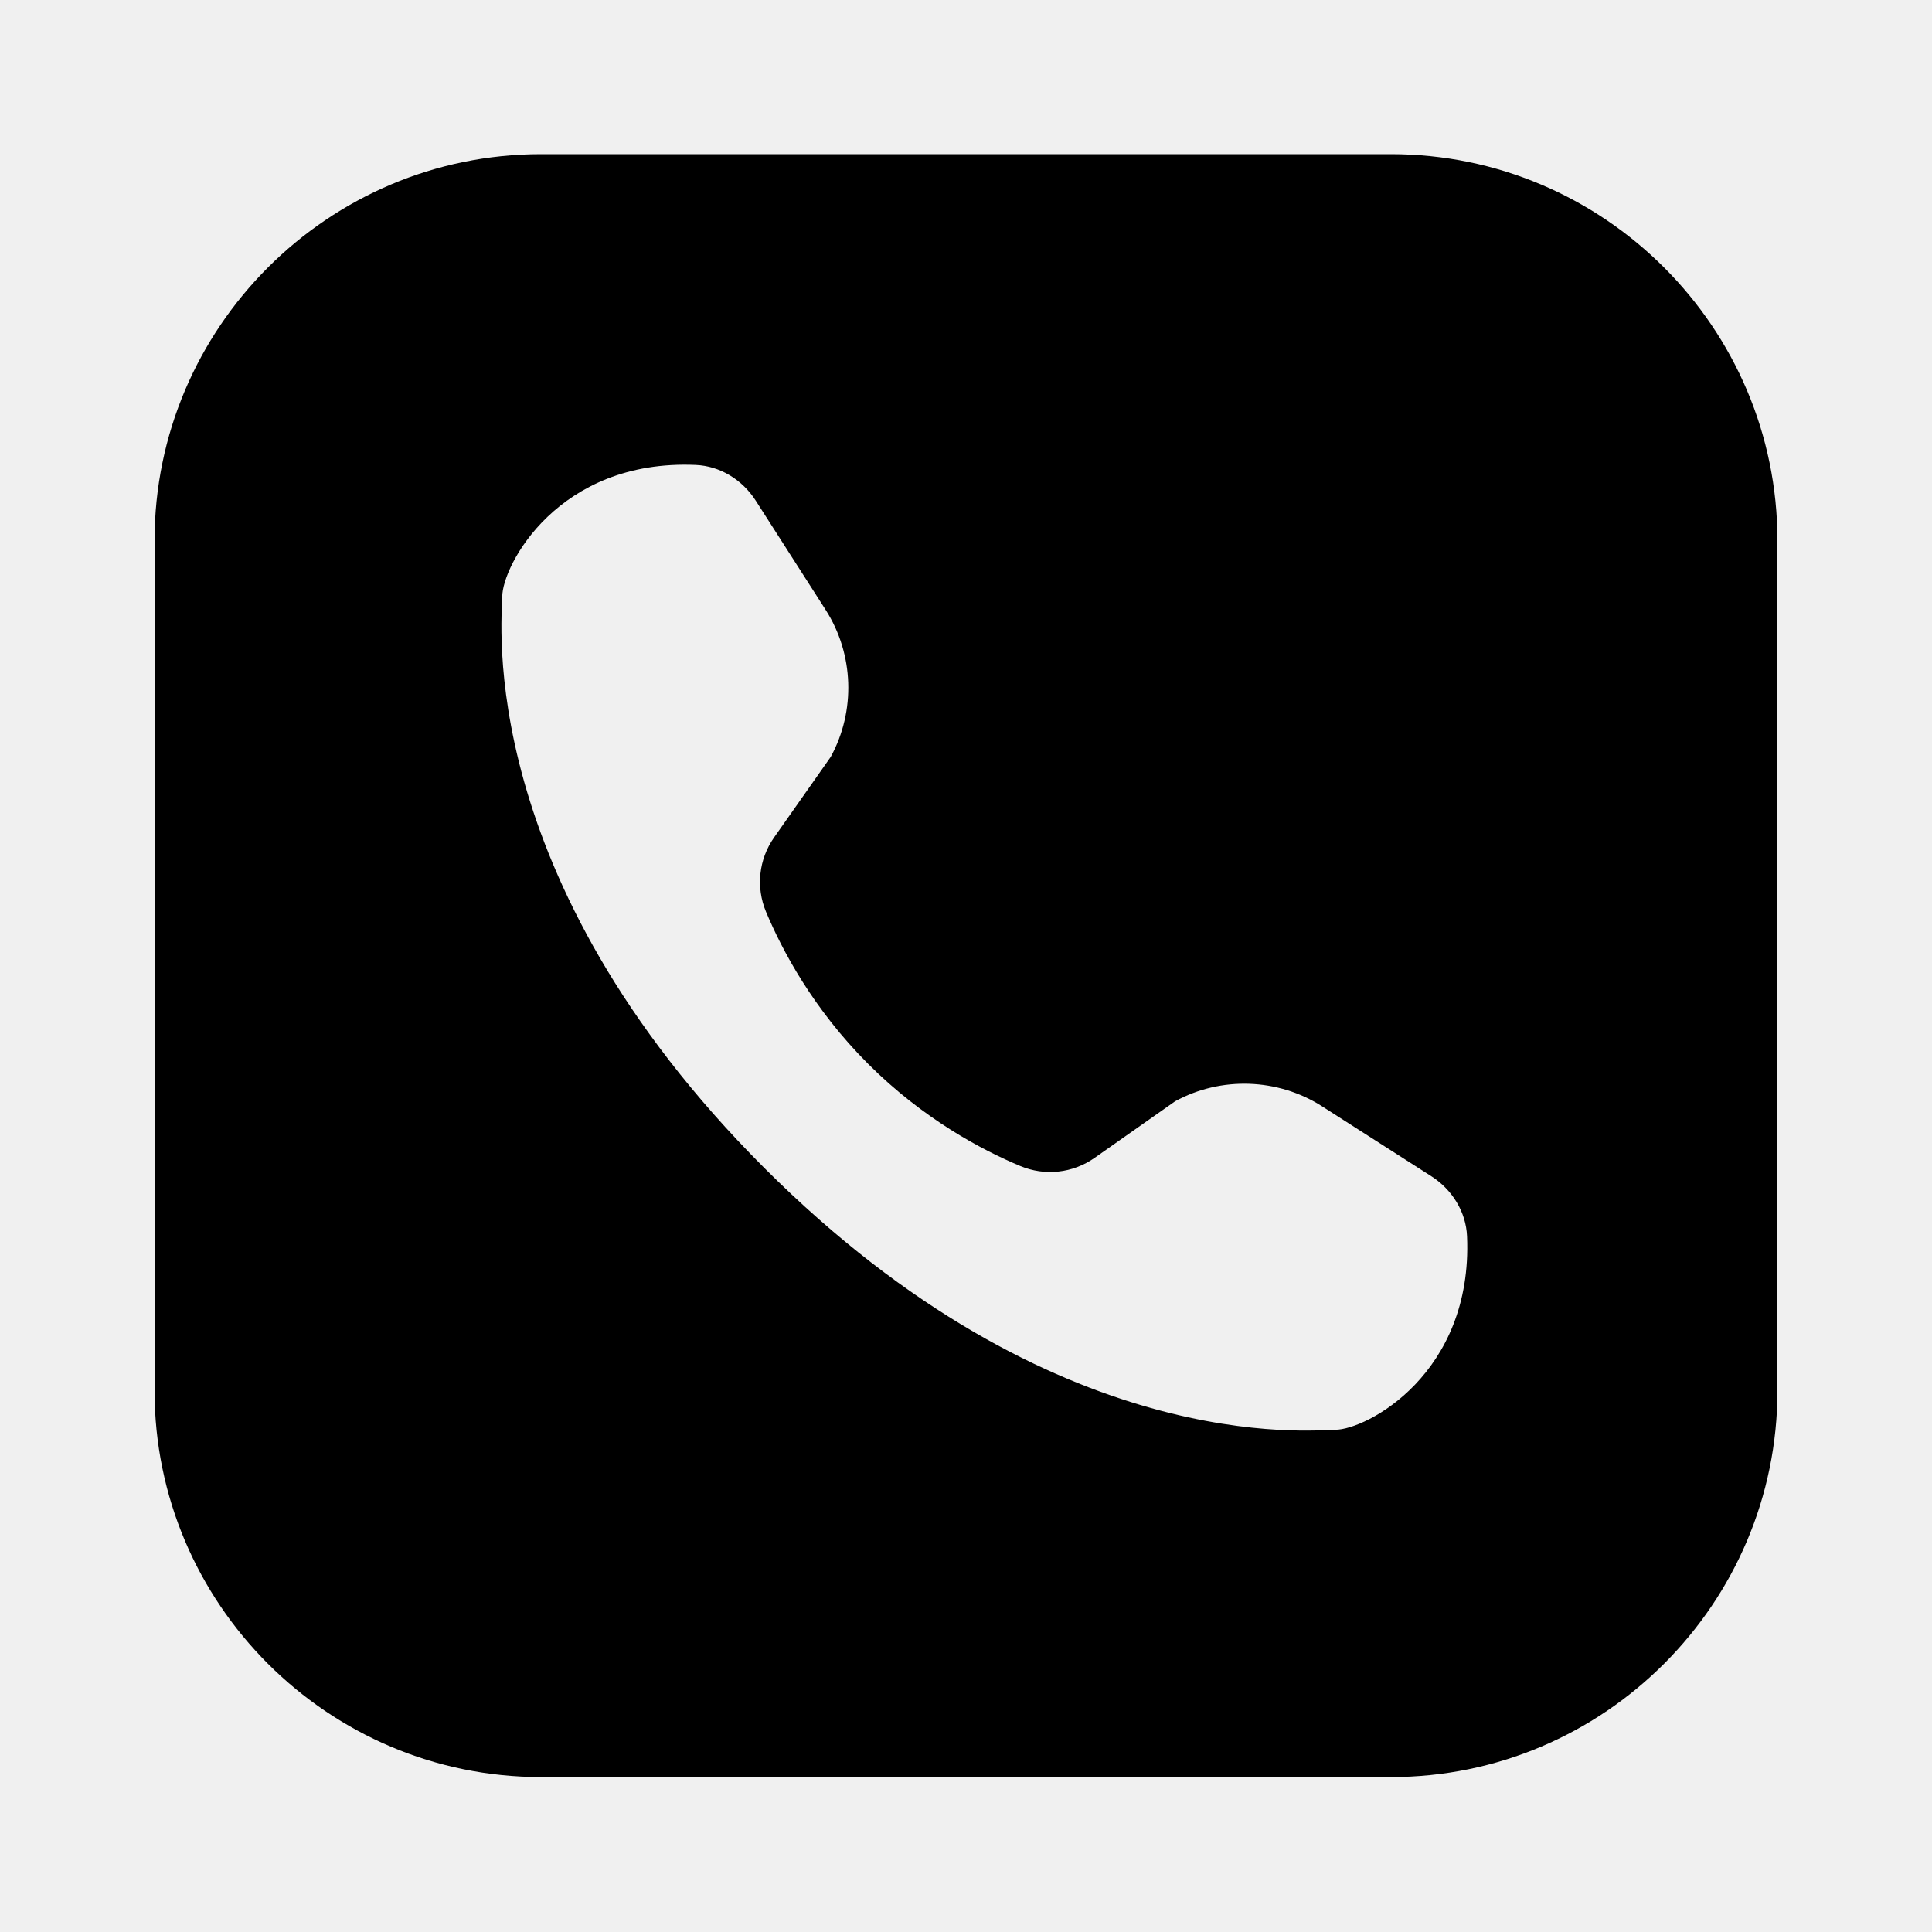
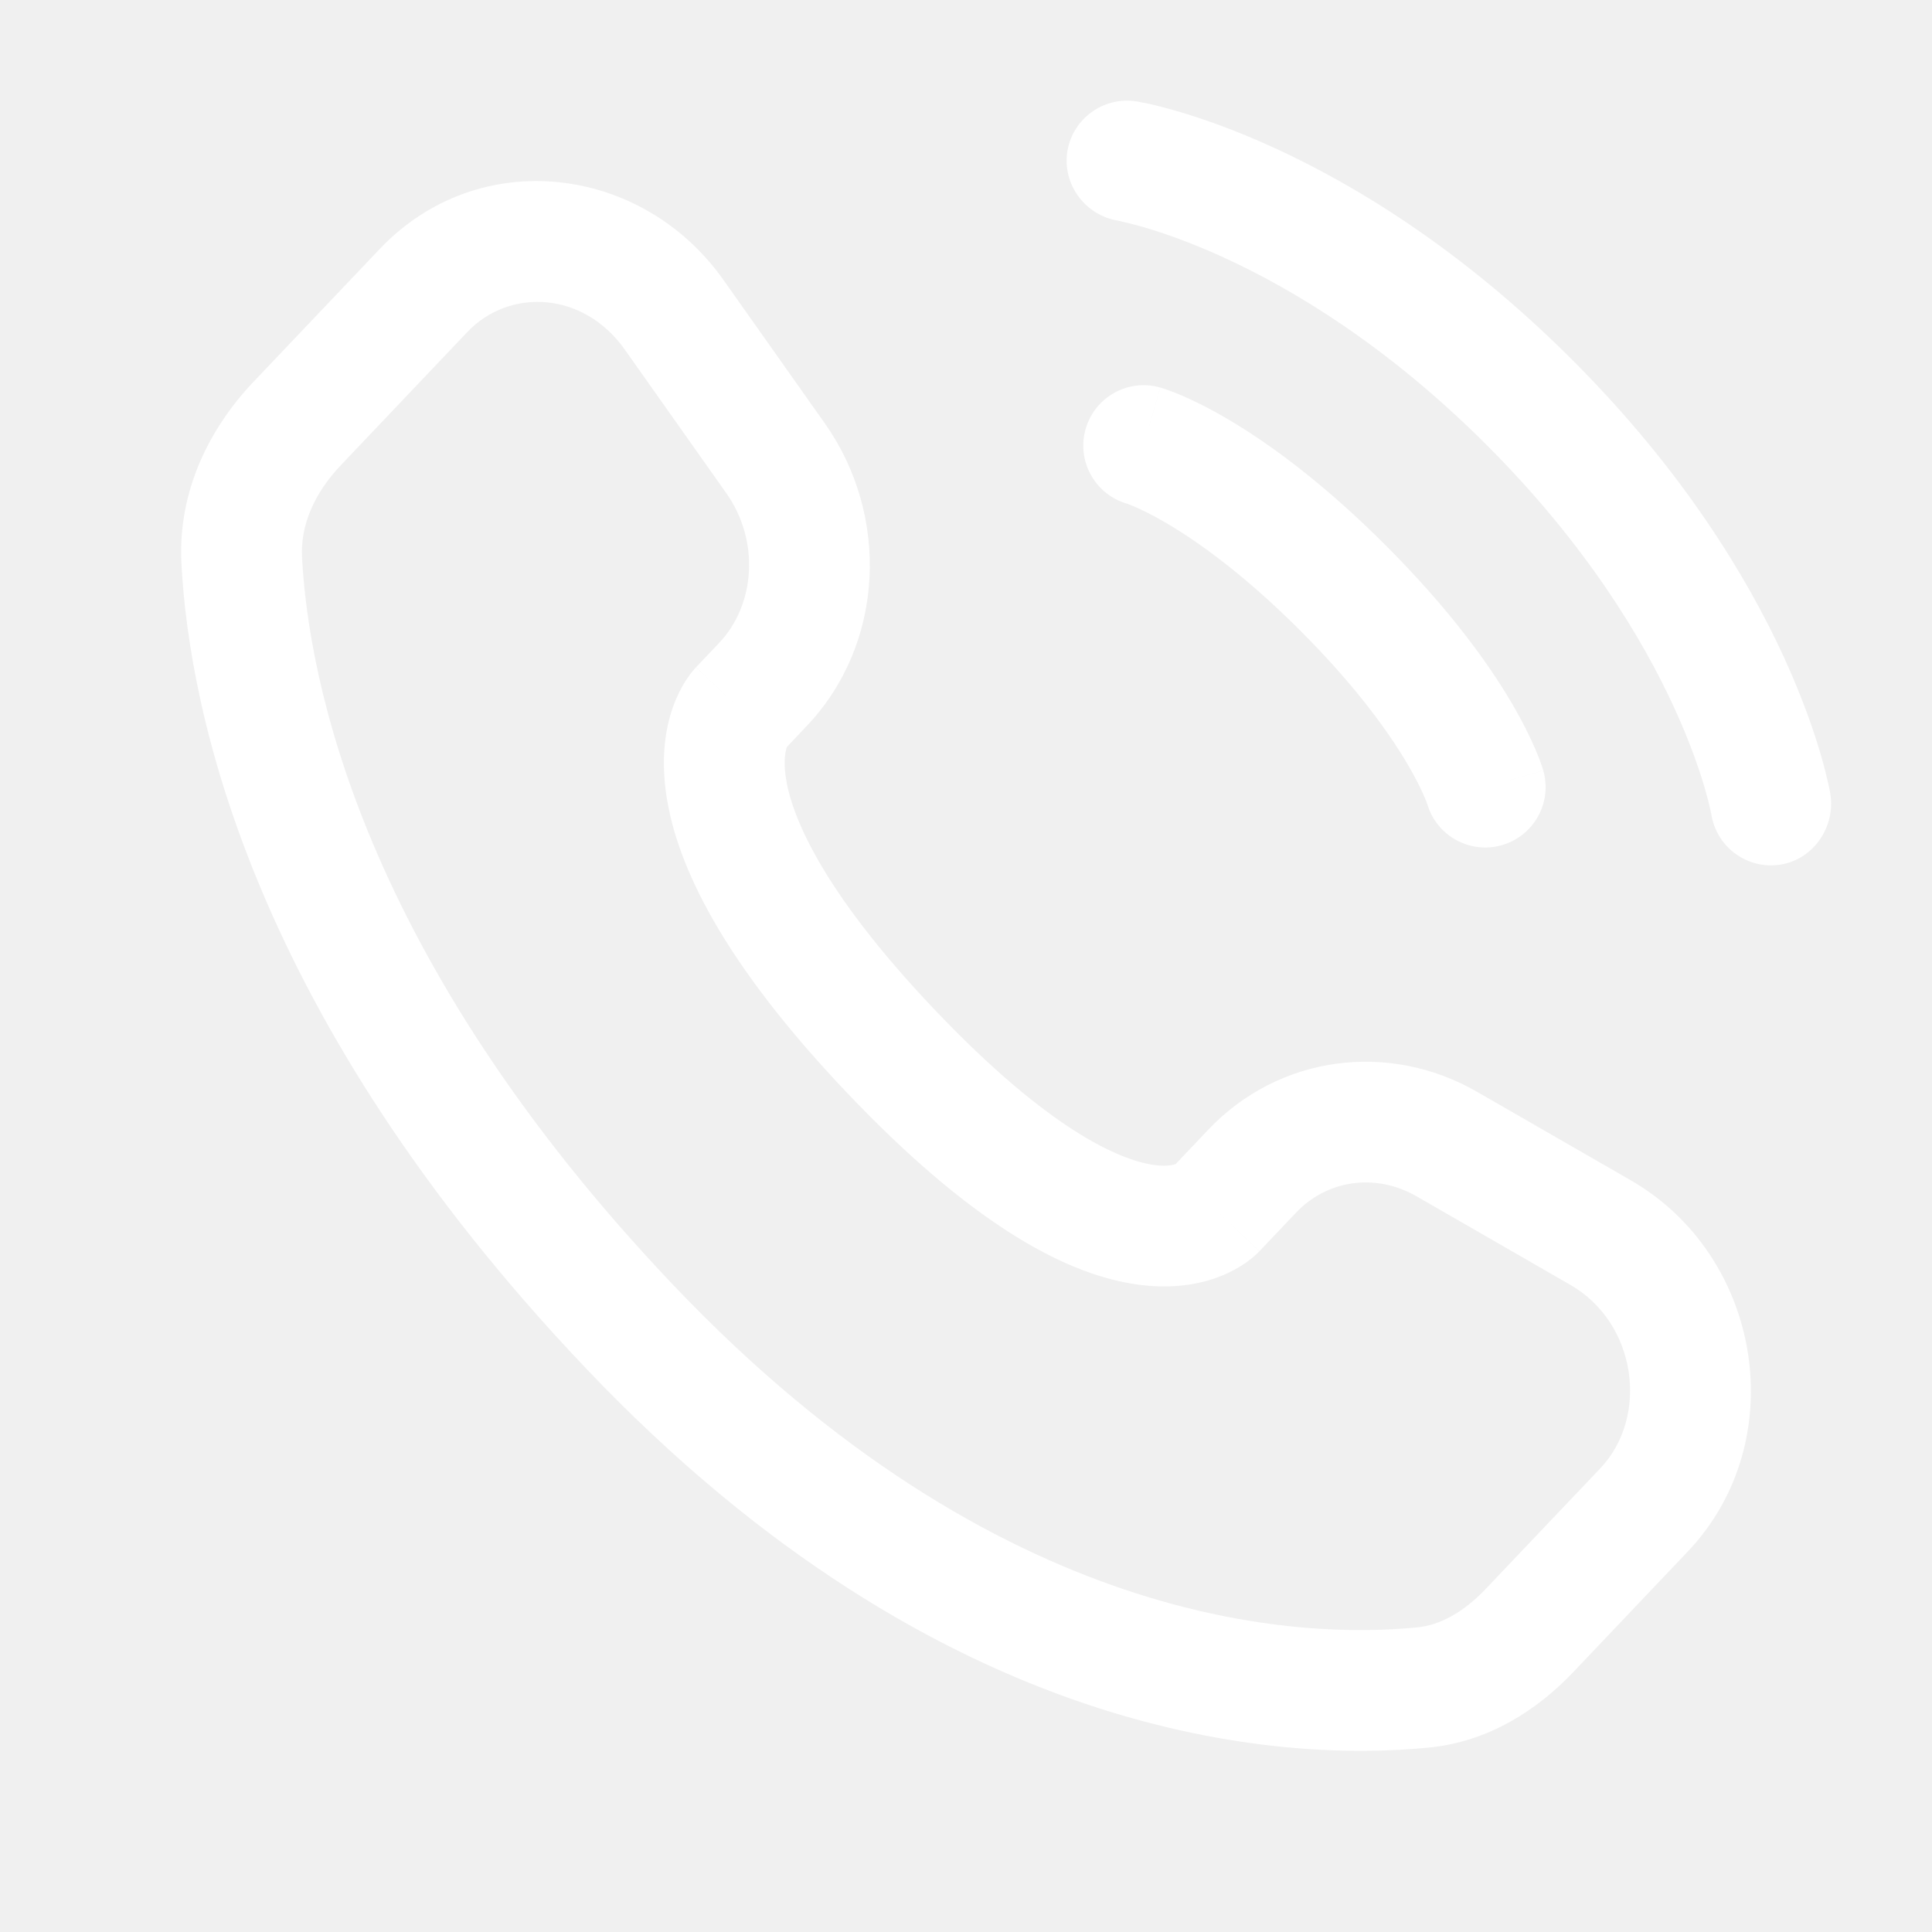
- <svg xmlns="http://www.w3.org/2000/svg" viewBox="0 0 50 50" width="50px" height="50px">
-   <path d="M 14 3.99 C 8.489 3.99 4 8.479 4 13.99 L 4 35.99 C 4 41.502 8.489 45.99 14 45.99 L 36 45.99 C 41.511 45.99 46 41.502 46 35.99 L 46 13.99 C 46 8.479 41.511 3.99 36 3.99 L 14 3.99 z M 18.006 12.033 C 18.634 12.06 19.211 12.414 19.559 12.957 C 19.955 13.575 20.569 14.534 21.369 15.785 C 22.099 16.926 22.15 18.4 21.498 19.59 L 20.033 21.674 C 19.637 22.238 19.558 22.96 19.824 23.596 C 20.238 24.586 21.041 26.107 22.467 27.533 C 23.893 28.959 25.414 29.762 26.404 30.176 C 27.04 30.442 27.762 30.363 28.326 29.967 L 30.41 28.502 C 31.6 27.85 33.074 27.902 34.215 28.631 C 35.466 29.431 36.425 30.045 37.043 30.441 C 37.586 30.789 37.94 31.366 37.967 31.994 C 38.121 35.558 35.36 37.002 34.557 37.002 C 34.001 37.002 27.316 37.762 19.777 30.223 C 12.238 22.684 12.998 15.999 12.998 15.443 C 12.998 14.64 14.442 11.879 18.006 12.033 z" />
+ <svg xmlns="http://www.w3.org/2000/svg" width="800px" height="800px" viewBox="0 0 24 24" fill="none">
+   <g id="SVGRepo_bgCarrier" stroke-width="0" />
+   <g id="SVGRepo_tracerCarrier" stroke-linecap="round" stroke-linejoin="round" stroke="#CCCCCC" stroke-width="0.048" />
+   <g id="SVGRepo_iconCarrier">
+     <path fill-rule="evenodd" clip-rule="evenodd" d="M4.718 3.092C5.944 1.801 7.972 2.043 8.986 3.476L10.247 5.26C11.057 6.407 10.989 8.001 10.021 9.019L9.777 9.277C9.776 9.279 9.775 9.281 9.774 9.283C9.761 9.319 9.729 9.435 9.761 9.655C9.828 10.11 10.179 11.036 11.607 12.539C13.039 14.047 13.908 14.402 14.31 14.468C14.484 14.496 14.575 14.471 14.604 14.461L15.012 14.031C15.886 13.111 17.248 12.93 18.347 13.562L20.258 14.662C21.89 15.602 22.27 17.901 20.965 19.275L19.545 20.77C19.102 21.237 18.497 21.636 17.75 21.709C15.926 21.889 11.701 21.655 7.272 16.991C3.138 12.64 2.353 8.855 2.254 7.006L2.92 6.97L2.254 7.006C2.205 6.092 2.612 5.309 3.148 4.744L4.718 3.092ZM7.761 4.342C7.249 3.618 6.328 3.574 5.805 4.125L4.236 5.777C3.904 6.126 3.73 6.526 3.752 6.926C3.833 8.435 4.483 11.878 8.359 15.958C12.423 20.237 16.168 20.358 17.603 20.216C17.886 20.189 18.178 20.031 18.457 19.737L19.878 18.242C20.491 17.596 20.33 16.434 19.509 15.962L17.599 14.862C17.086 14.567 16.485 14.658 16.1 15.064L15.645 15.543L15.117 15.043C15.645 15.543 15.644 15.544 15.643 15.545L15.642 15.546L15.639 15.55L15.632 15.556L15.618 15.57C15.608 15.58 15.596 15.591 15.582 15.603C15.556 15.626 15.522 15.653 15.482 15.682C15.402 15.738 15.296 15.801 15.161 15.854C14.885 15.963 14.52 16.021 14.07 15.948C13.192 15.806 12.042 15.175 10.519 13.572C8.992 11.964 8.407 10.764 8.277 9.872C8.21 9.418 8.263 9.055 8.361 8.78C8.409 8.645 8.466 8.537 8.518 8.456C8.544 8.415 8.569 8.381 8.591 8.353C8.602 8.339 8.612 8.327 8.622 8.316L8.635 8.301L8.641 8.294L8.644 8.291L8.646 8.29C8.646 8.289 8.647 8.288 9.179 8.793L8.647 8.288L8.934 7.986C9.379 7.517 9.444 6.723 9.022 6.126L7.761 4.342Z" fill="#ffffff" />
+     <path d="M13.259 1.88C13.326 1.471 13.712 1.194 14.121 1.26C14.146 1.265 14.228 1.28 14.271 1.289C14.356 1.308 14.475 1.338 14.623 1.381C14.92 1.467 15.335 1.61 15.832 1.838C16.829 2.295 18.154 3.094 19.53 4.469C20.906 5.845 21.705 7.171 22.162 8.167C22.39 8.665 22.532 9.079 22.619 9.376C22.662 9.525 22.691 9.644 22.71 9.729C22.72 9.772 22.727 9.806 22.732 9.831L22.737 9.862C22.803 10.271 22.529 10.674 22.12 10.74C21.712 10.806 21.328 10.53 21.26 10.123C21.258 10.112 21.252 10.083 21.246 10.055C21.234 10 21.212 9.912 21.179 9.796C21.111 9.563 20.993 9.218 20.798 8.792C20.408 7.942 19.707 6.768 18.47 5.53C17.232 4.292 16.058 3.591 15.207 3.201C14.781 3.006 14.436 2.889 14.204 2.821C14.088 2.787 13.942 2.754 13.886 2.741C13.479 2.673 13.194 2.288 13.259 1.88Z" fill="#ffffff" />
+     <path fill-rule="evenodd" clip-rule="evenodd" d="M13.486 5.329C13.6 4.931 14.015 4.7 14.413 4.814L14.207 5.535C14.413 4.814 14.414 4.814 14.414 4.814L14.415 4.815L14.416 4.815L14.42 4.816L14.427 4.818L14.447 4.825C14.462 4.829 14.481 4.836 14.504 4.844C14.548 4.86 14.608 4.882 14.681 4.913C14.826 4.976 15.025 5.072 15.27 5.217C15.759 5.507 16.427 5.988 17.212 6.773C17.997 7.558 18.479 8.226 18.768 8.715C18.913 8.96 19.009 9.159 19.072 9.305C19.103 9.377 19.126 9.437 19.142 9.482C19.15 9.504 19.156 9.523 19.161 9.538L19.167 9.558L19.169 9.566L19.17 9.569L19.171 9.571L19.171 9.571C19.171 9.572 19.171 9.572 18.45 9.778L19.171 9.572C19.285 9.97 19.054 10.385 18.656 10.499C18.261 10.612 17.85 10.386 17.732 9.994L17.728 9.983C17.723 9.968 17.712 9.939 17.693 9.896C17.656 9.809 17.589 9.668 17.477 9.479C17.254 9.103 16.852 8.533 16.152 7.833C15.452 7.133 14.883 6.731 14.506 6.508C14.317 6.396 14.176 6.329 14.09 6.292C14.046 6.274 14.017 6.263 14.002 6.257L13.991 6.254C13.599 6.136 13.373 5.724 13.486 5.329Z" fill="#ffffff" />
+   </g>
</svg>
